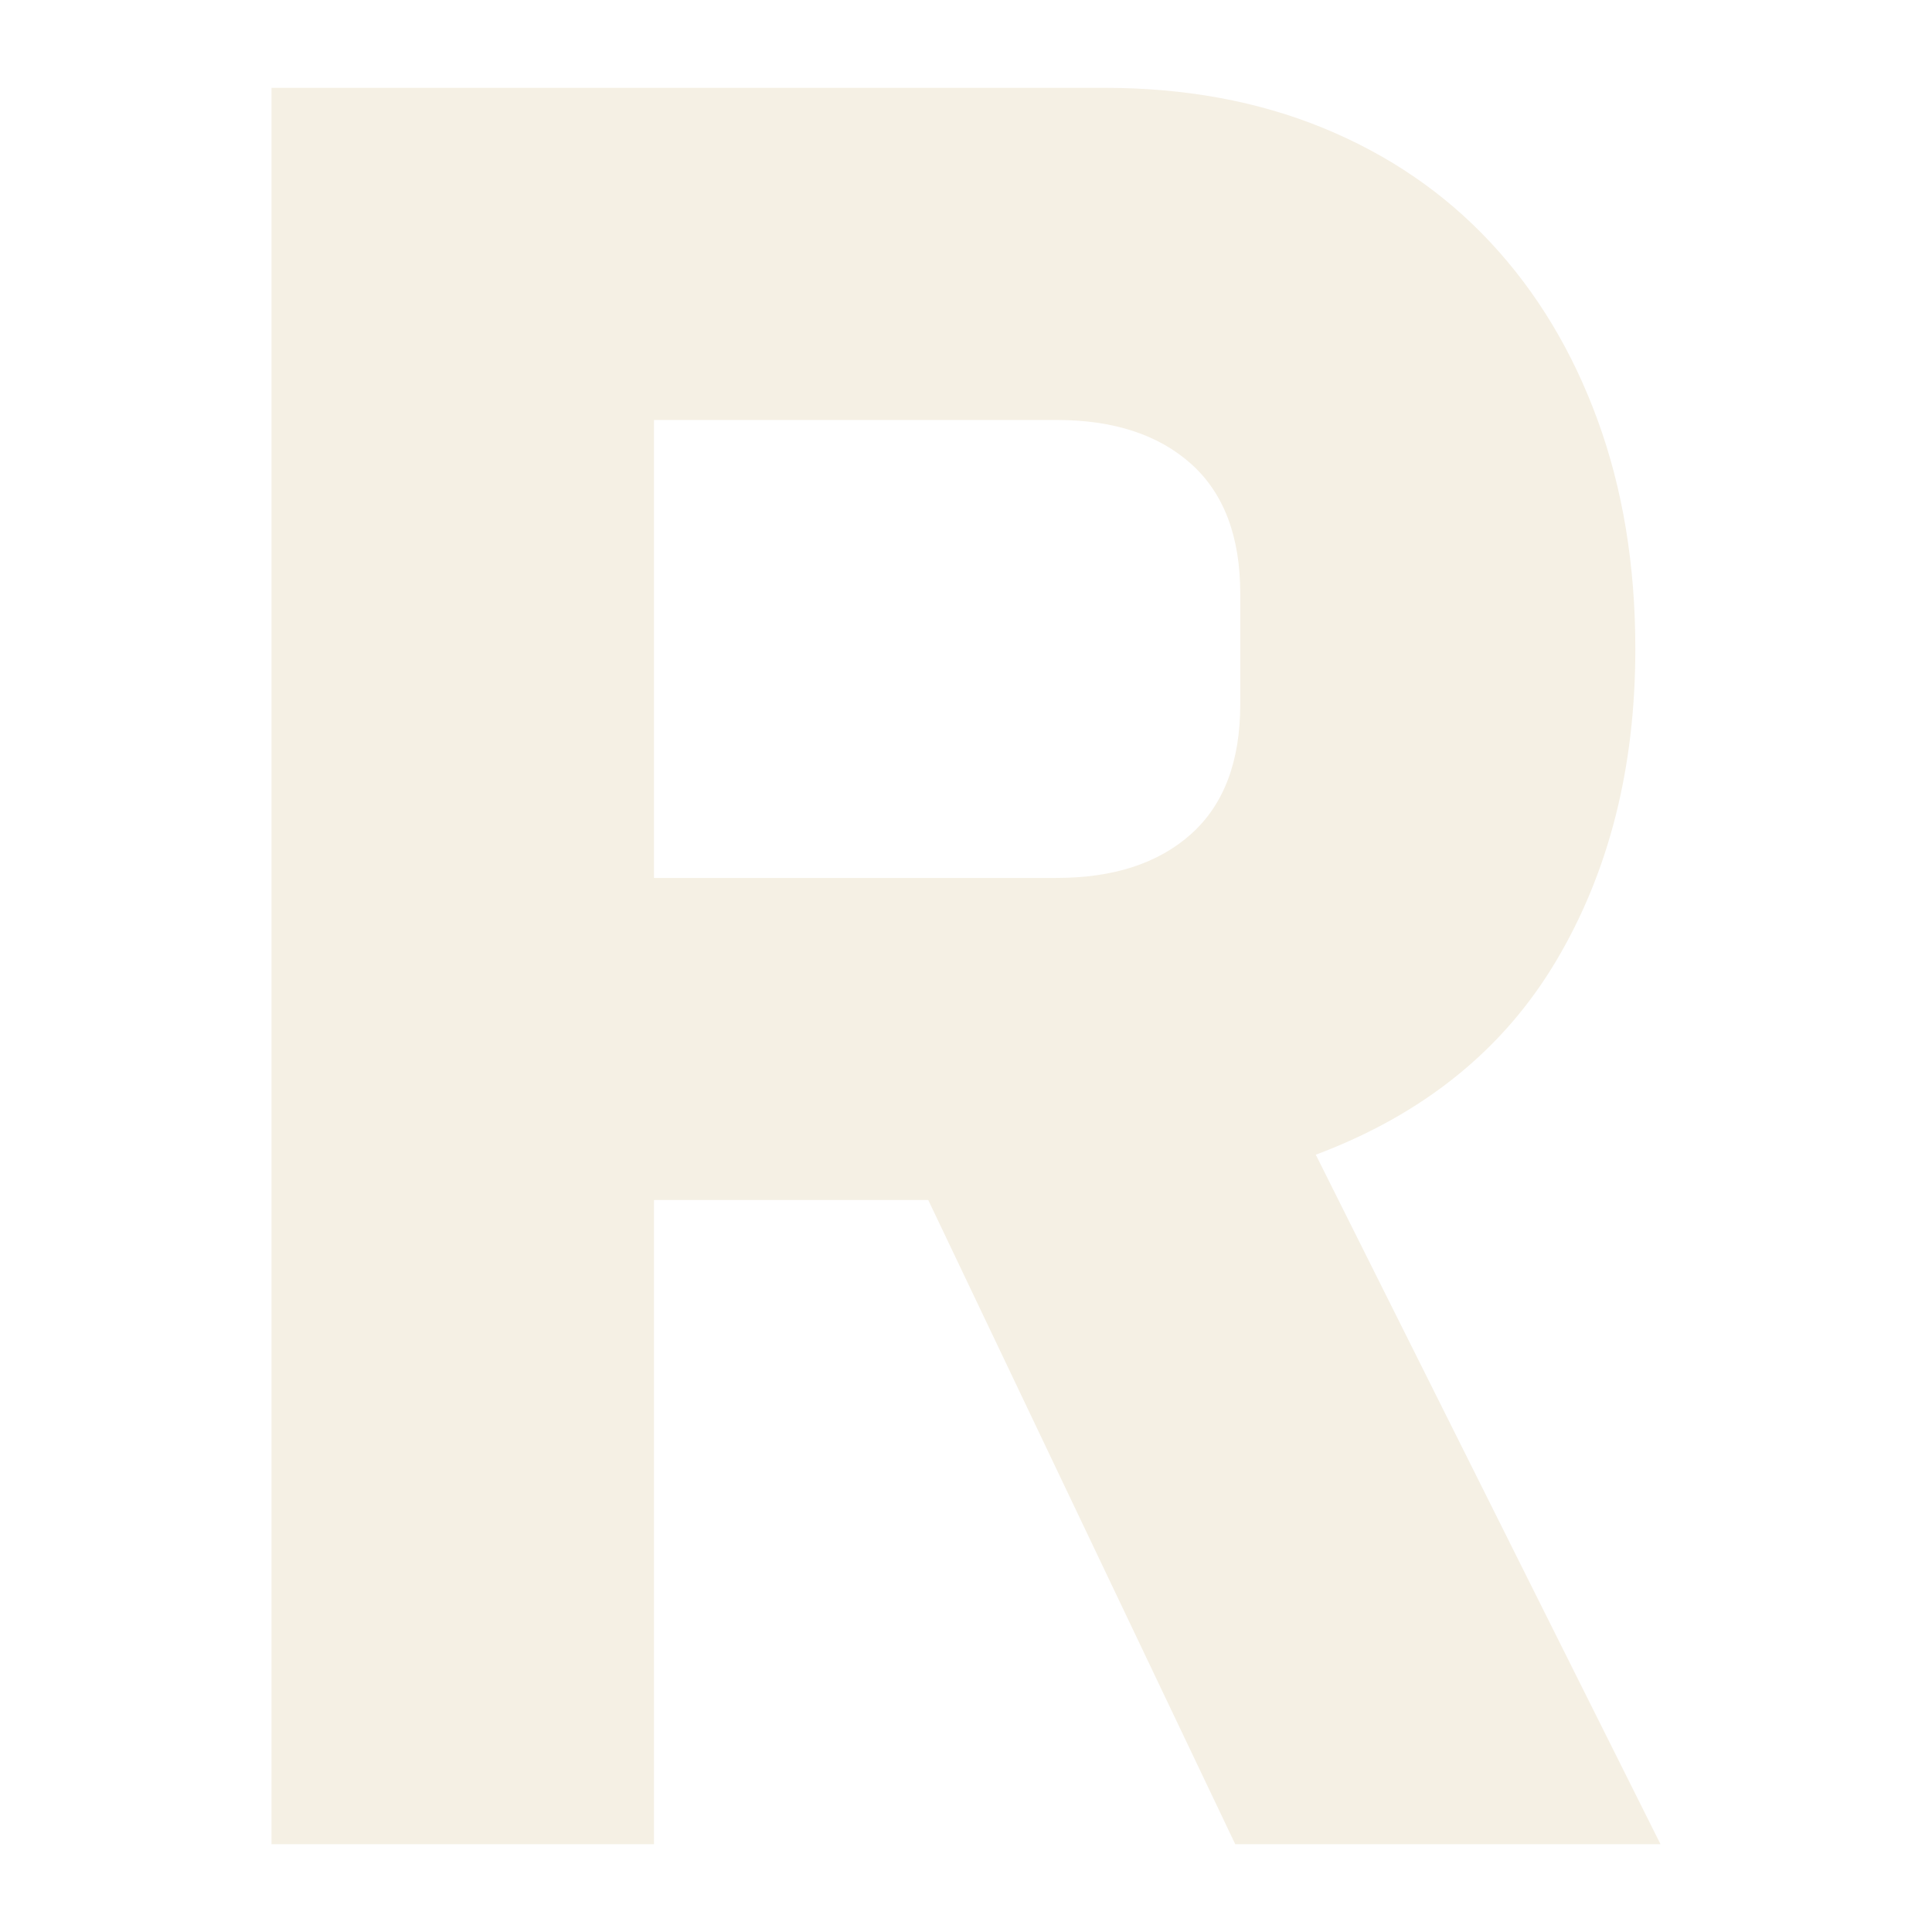
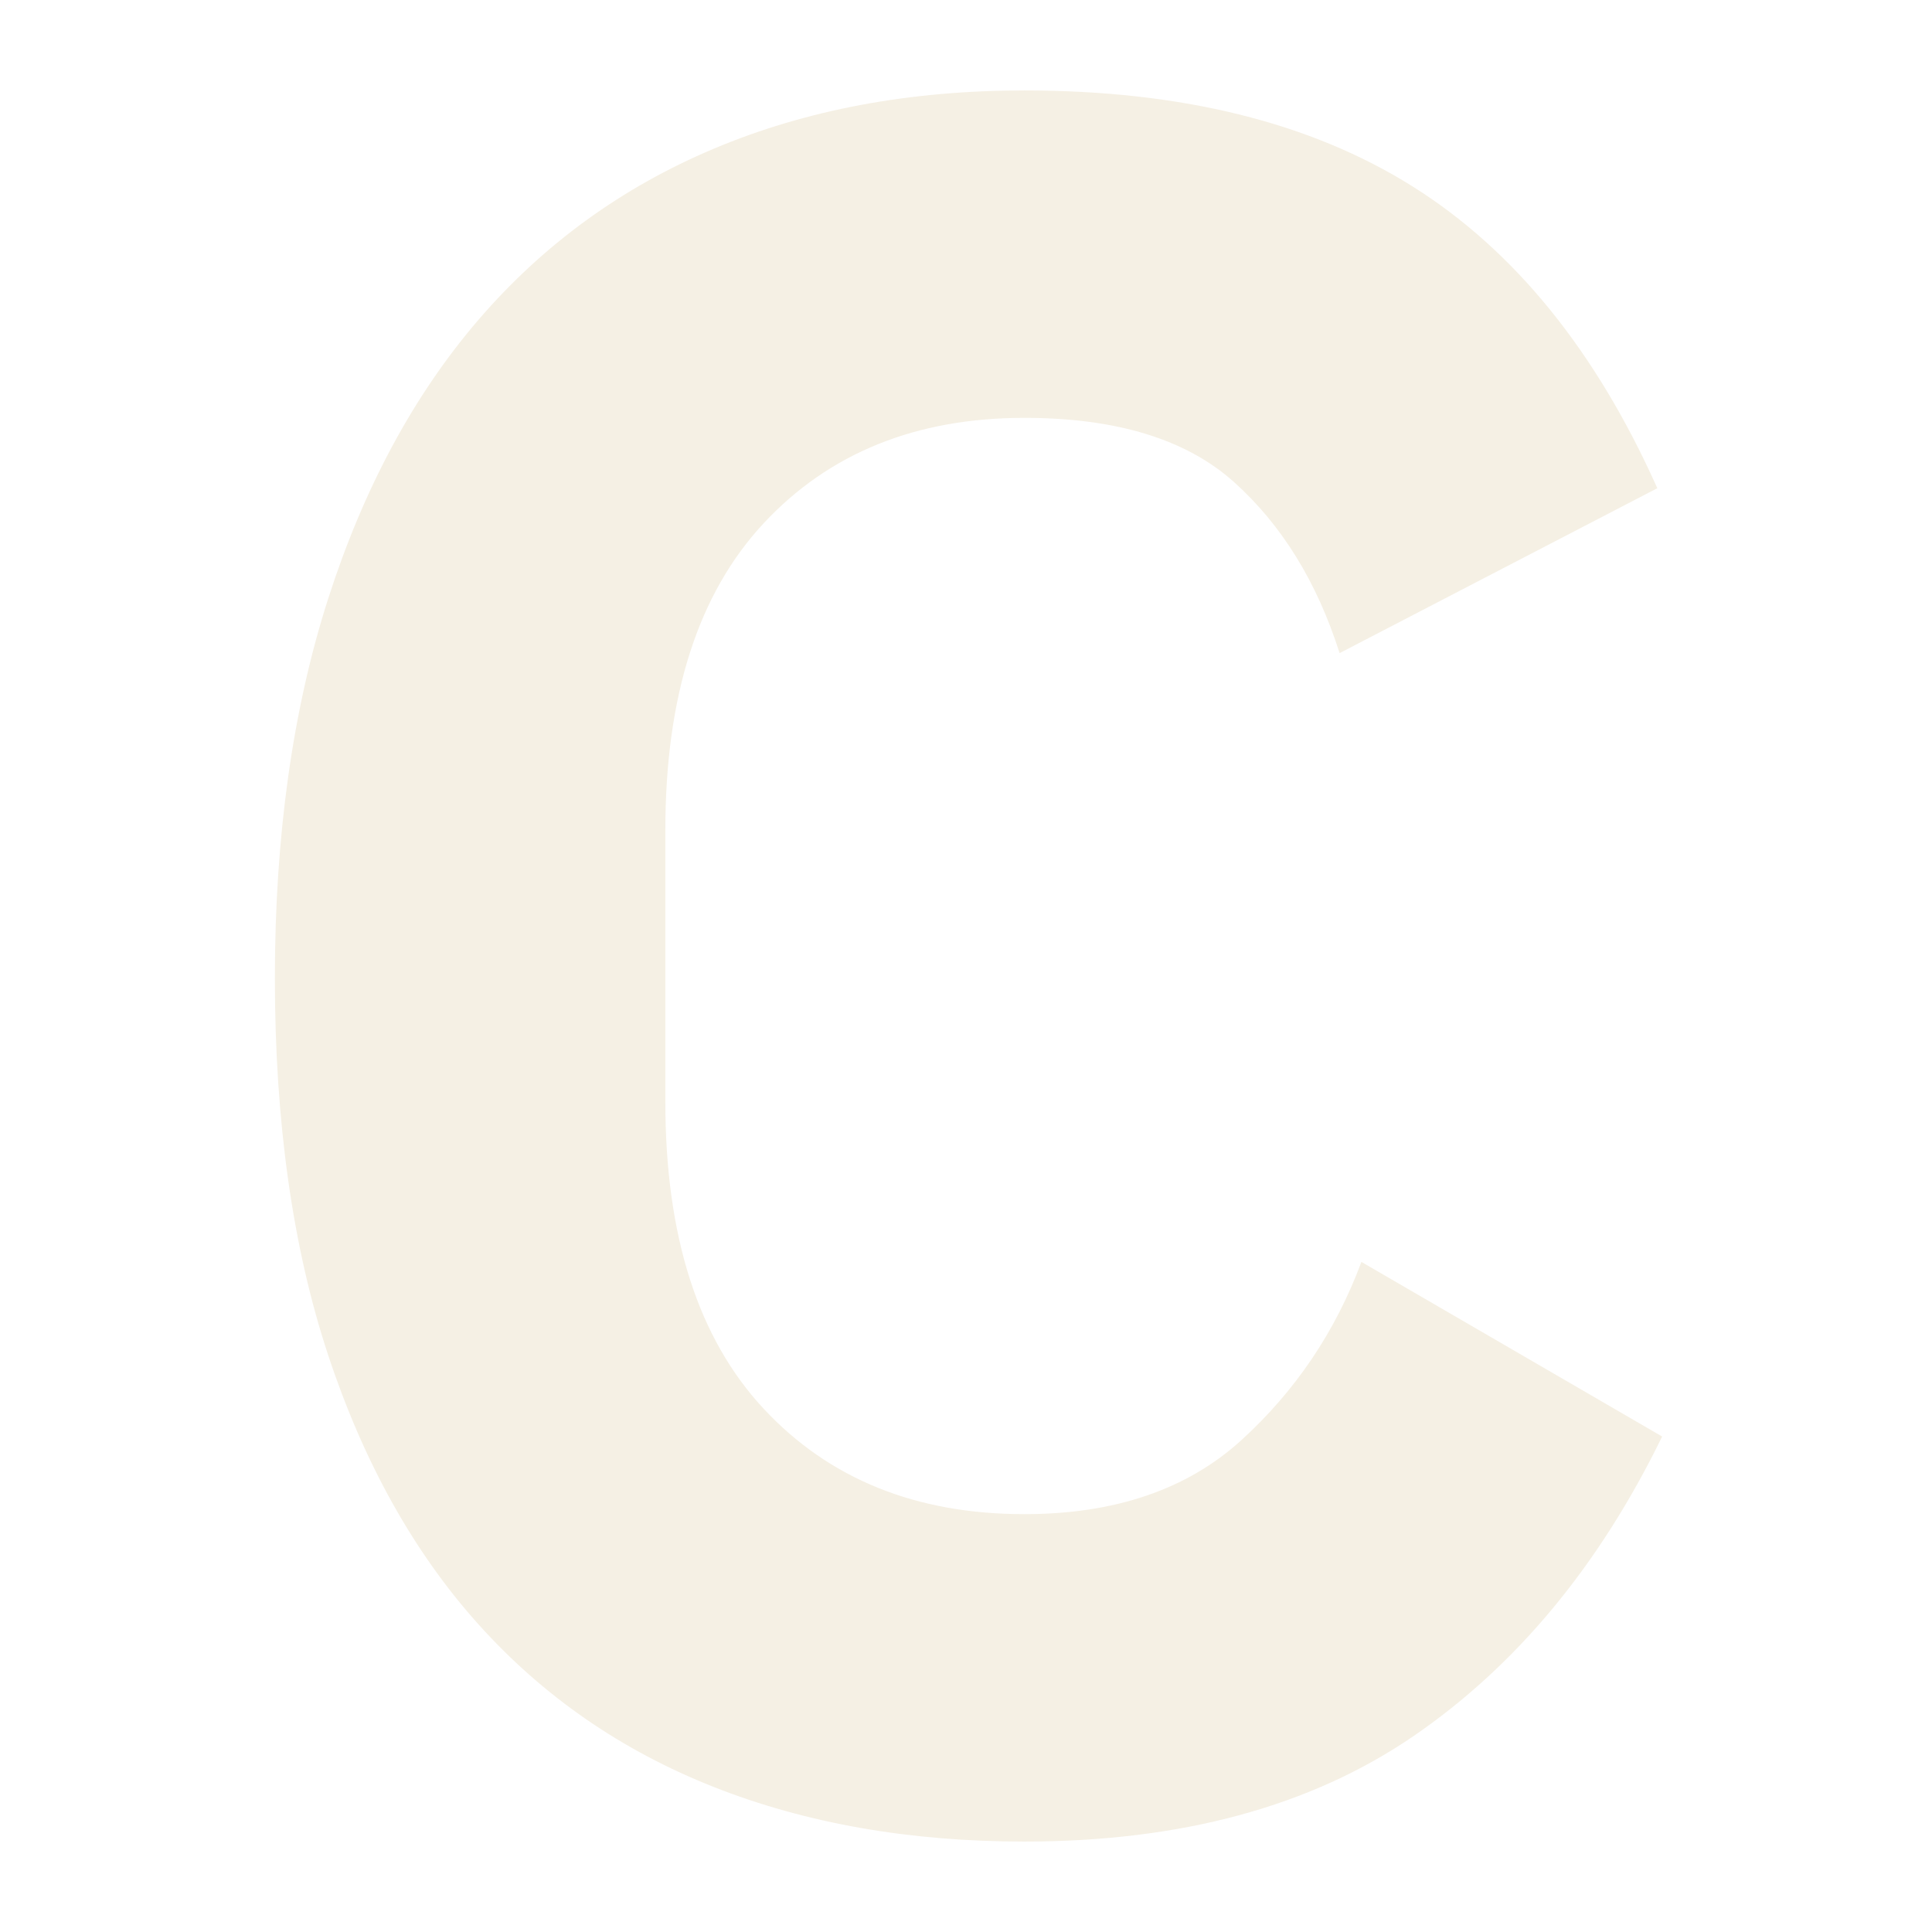
- <svg xmlns="http://www.w3.org/2000/svg" width="16" height="16" viewBox="86.00 78.00 352.00 352.00" fill="none">
+ <svg xmlns="http://www.w3.org/2000/svg" width="16" height="16" viewBox="81.90 71.40 365.20 365.20" fill="none">
  <g transform="translate(21.06 13.06) scale(0.941176)">
-     <path fill="#F5F0E4" fill-rule="nonzero" d="M195.6 426H121.56V86H282.79Q306.17 86 325.17 93.79Q344.17 101.59 357.56 115.96Q370.96 130.33 378.26 150.3Q385.57 170.27 385.57 194.62Q385.57 229.21 370.23 255.03Q354.88 280.84 323.71 292.53L390.44 426H308.12L248.69 301.3H195.6ZM273.54 238.95Q290.1 238.95 299.6 230.43Q309.09 221.9 309.09 205.34V183.91Q309.09 167.35 299.6 158.82Q290.1 150.3 273.54 150.3H195.6V238.95Z" />
+     <path fill="#F5F0E4" fill-rule="nonzero" d="M270.36 431.85Q235.78 431.85 208.01 420.89Q180.25 409.93 160.76 388.25Q141.28 366.57 130.56 334.18Q119.85 301.79 119.85 258.44Q119.85 215.57 130.56 182.2Q141.28 148.84 160.76 126.19Q180.25 103.54 208.01 91.85Q235.78 80.15 270.36 80.15Q317.61 80.15 348.3 99.4Q378.99 118.64 397.5 160.04L333.69 193.16Q326.87 171.73 312.5 158.82Q298.13 145.91 270.36 145.91Q237.73 145.91 218 167.1Q198.27 188.29 198.27 228.72V283.28Q198.27 323.71 218 344.9Q237.73 366.09 270.36 366.09Q297.64 366.09 313.96 351.23Q330.28 336.37 338.07 315.43L398.47 350.5Q379.47 389.47 348.54 410.66Q317.61 431.85 270.36 431.85Z" />
  </g>
</svg>
